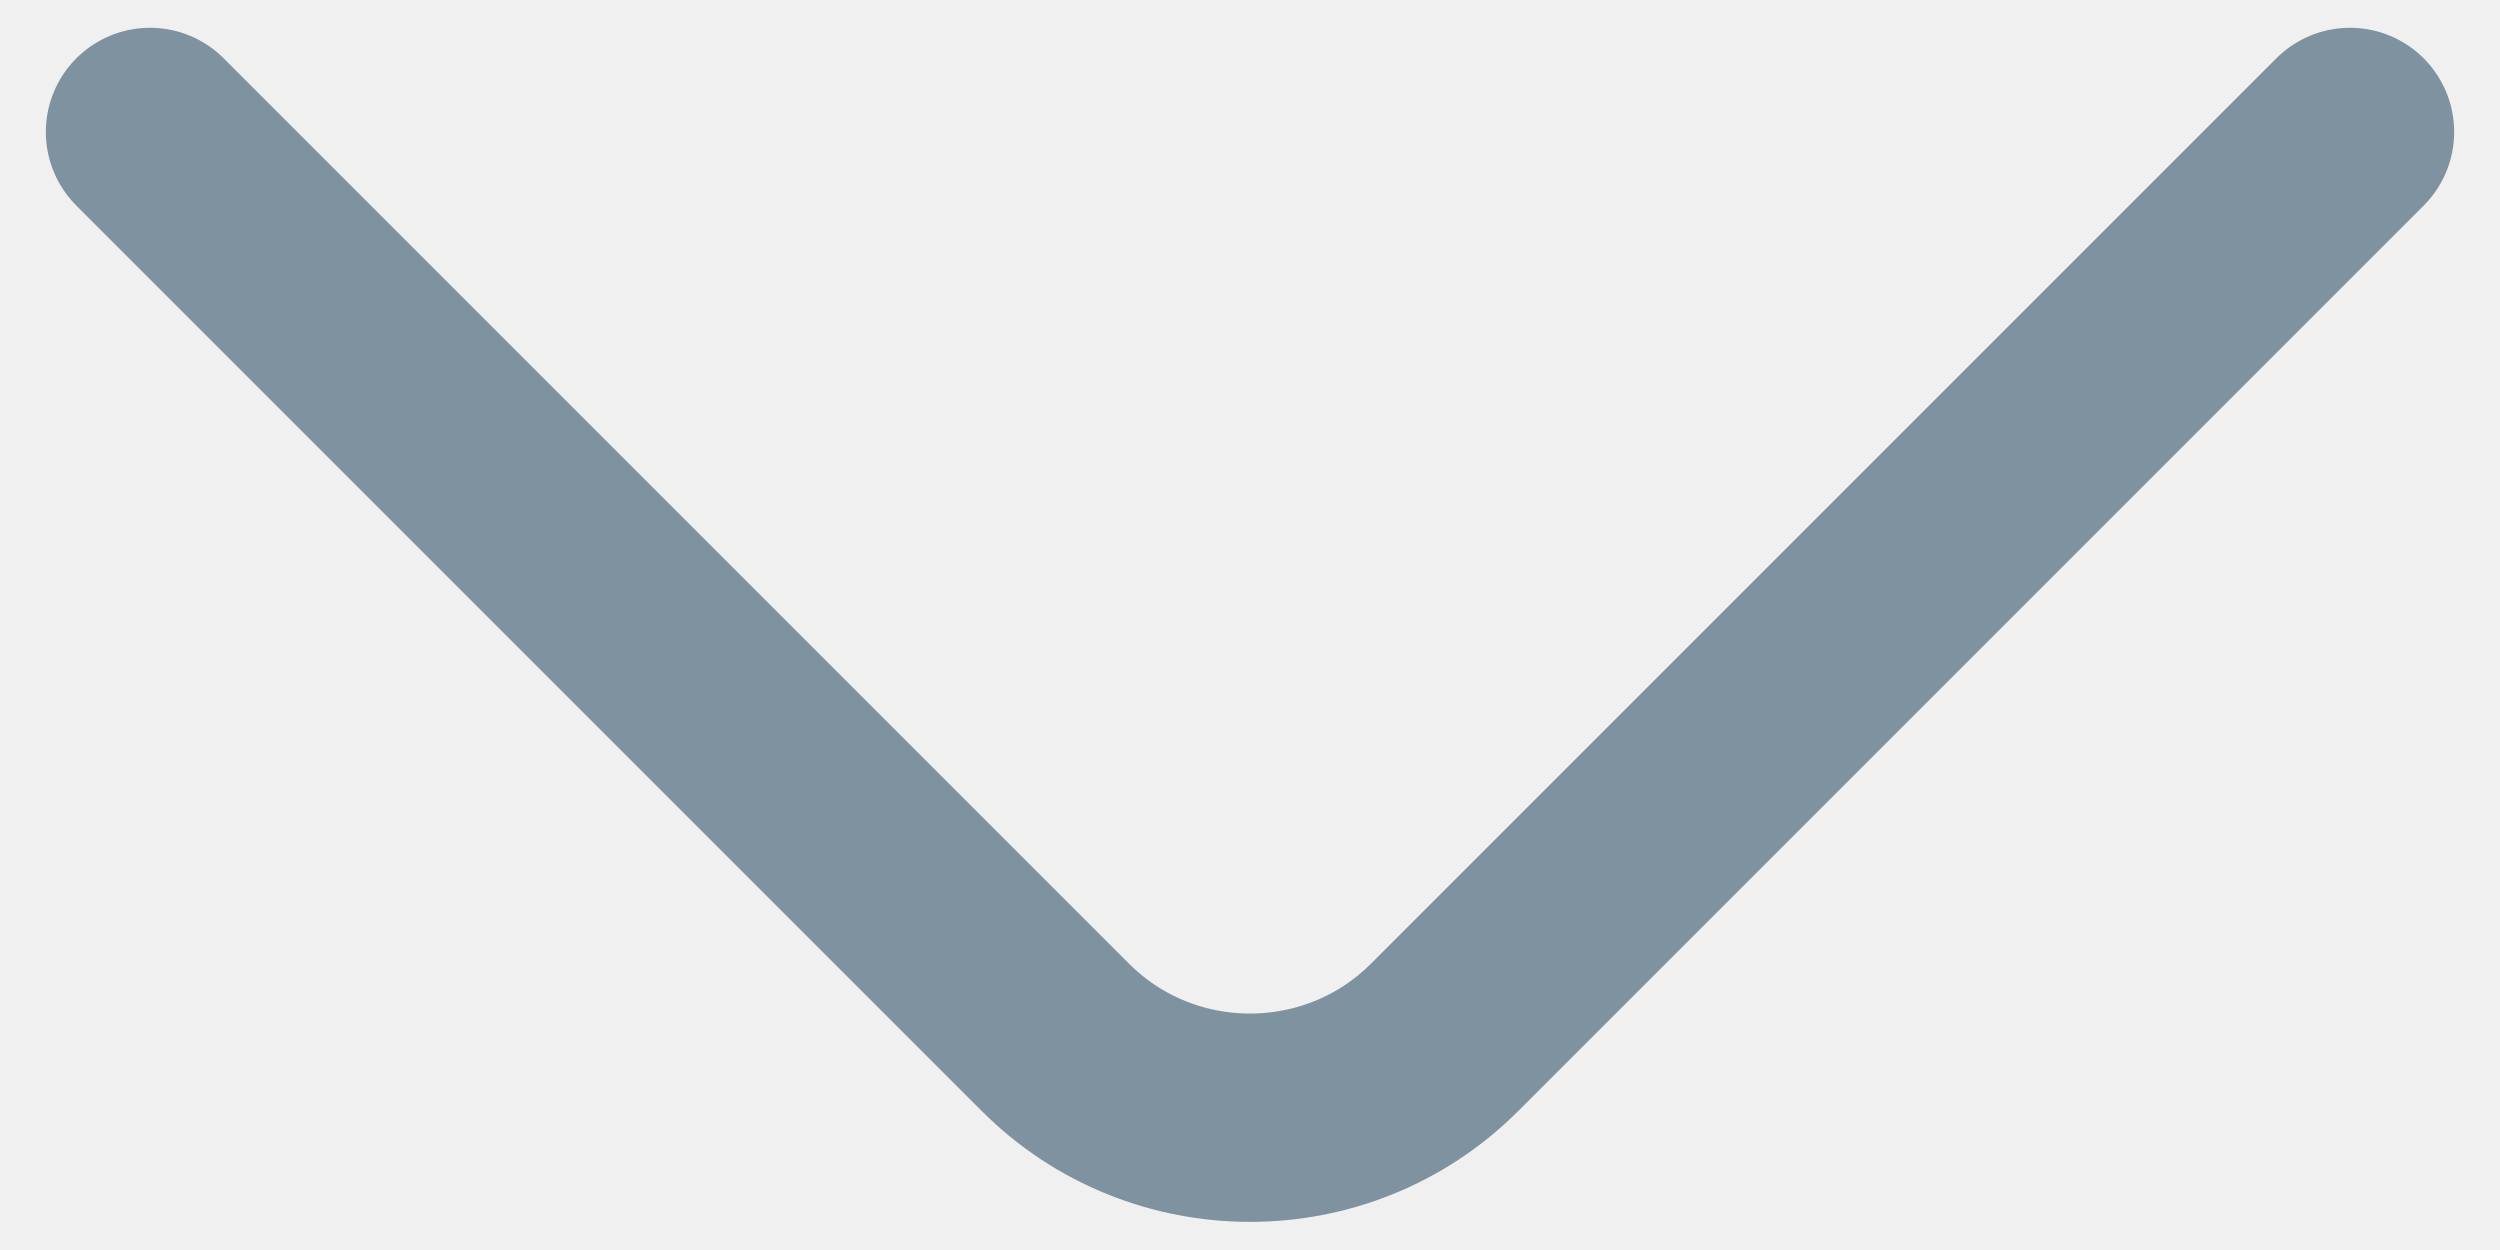
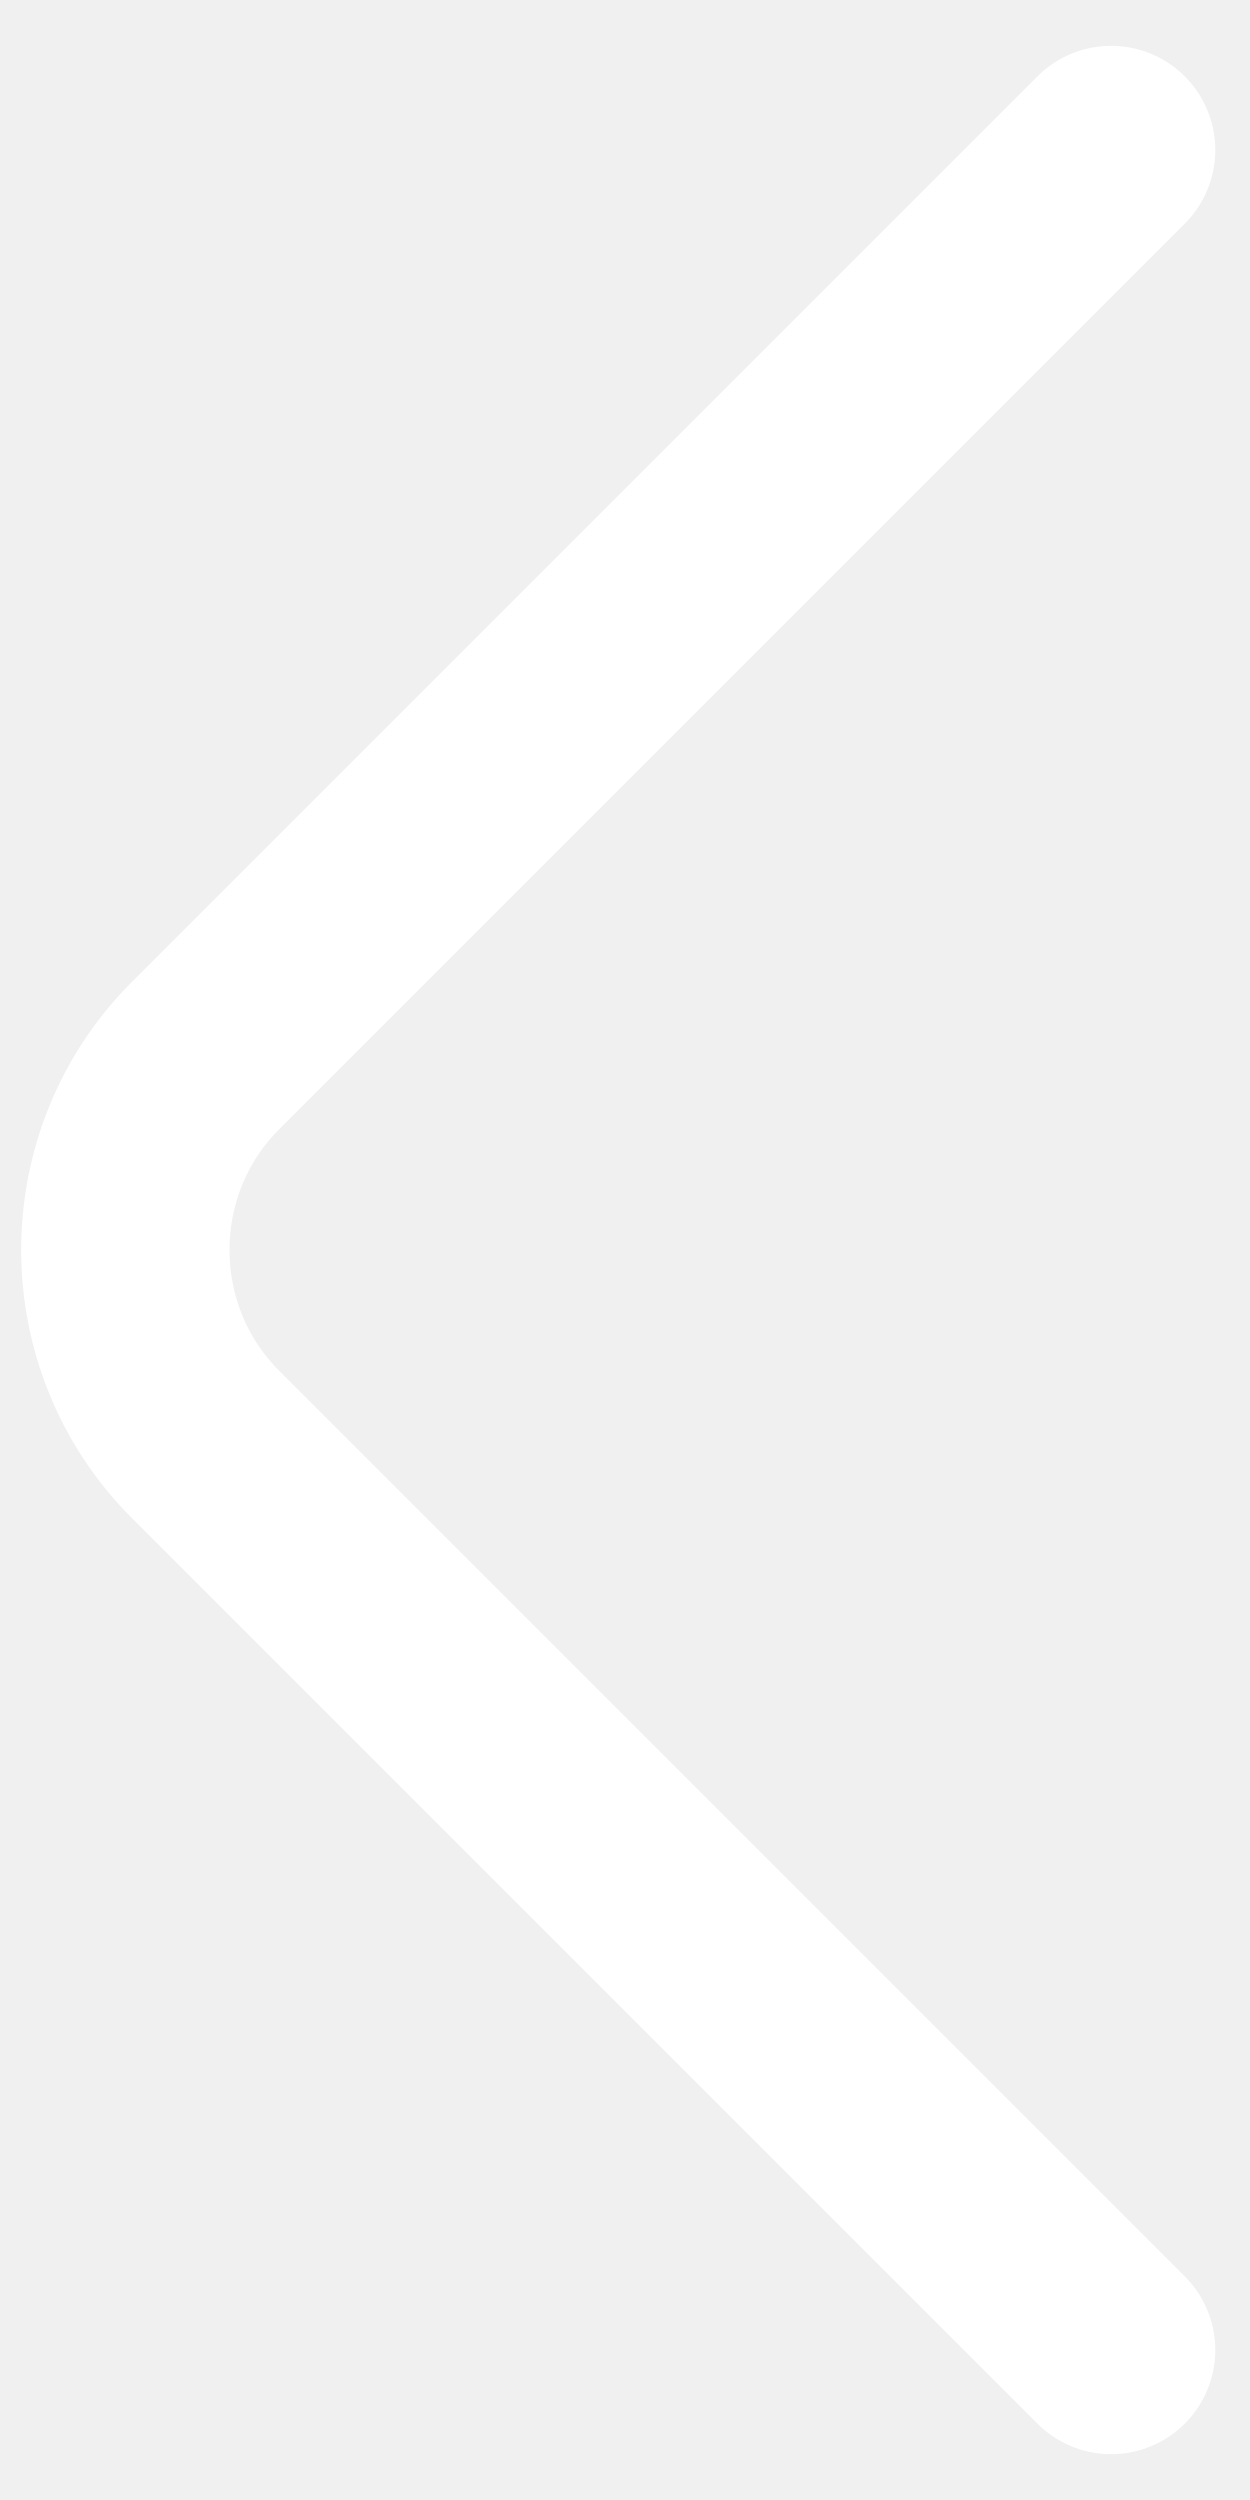
- <svg xmlns="http://www.w3.org/2000/svg" width="18" height="9" viewBox="0 0 18 9" fill="none">
-   <path d="M16.92 0.95L10.4 7.47C9.63 8.24 8.37 8.24 7.6 7.47L1.08 0.95" stroke="#7F92A0" stroke-width="1.5" stroke-miterlimit="10" stroke-linecap="round" stroke-linejoin="round" />
+ <svg xmlns="http://www.w3.org/2000/svg" width="9" height="18" viewBox="0 0 9 18" fill="none">
+   <path d="M8 16.92L1.48 10.4C0.71 9.63 0.71 8.37 1.48 7.6L8 1.08" stroke="white" stroke-width="1.5" stroke-miterlimit="10" stroke-linecap="round" stroke-linejoin="round" />
</svg>
